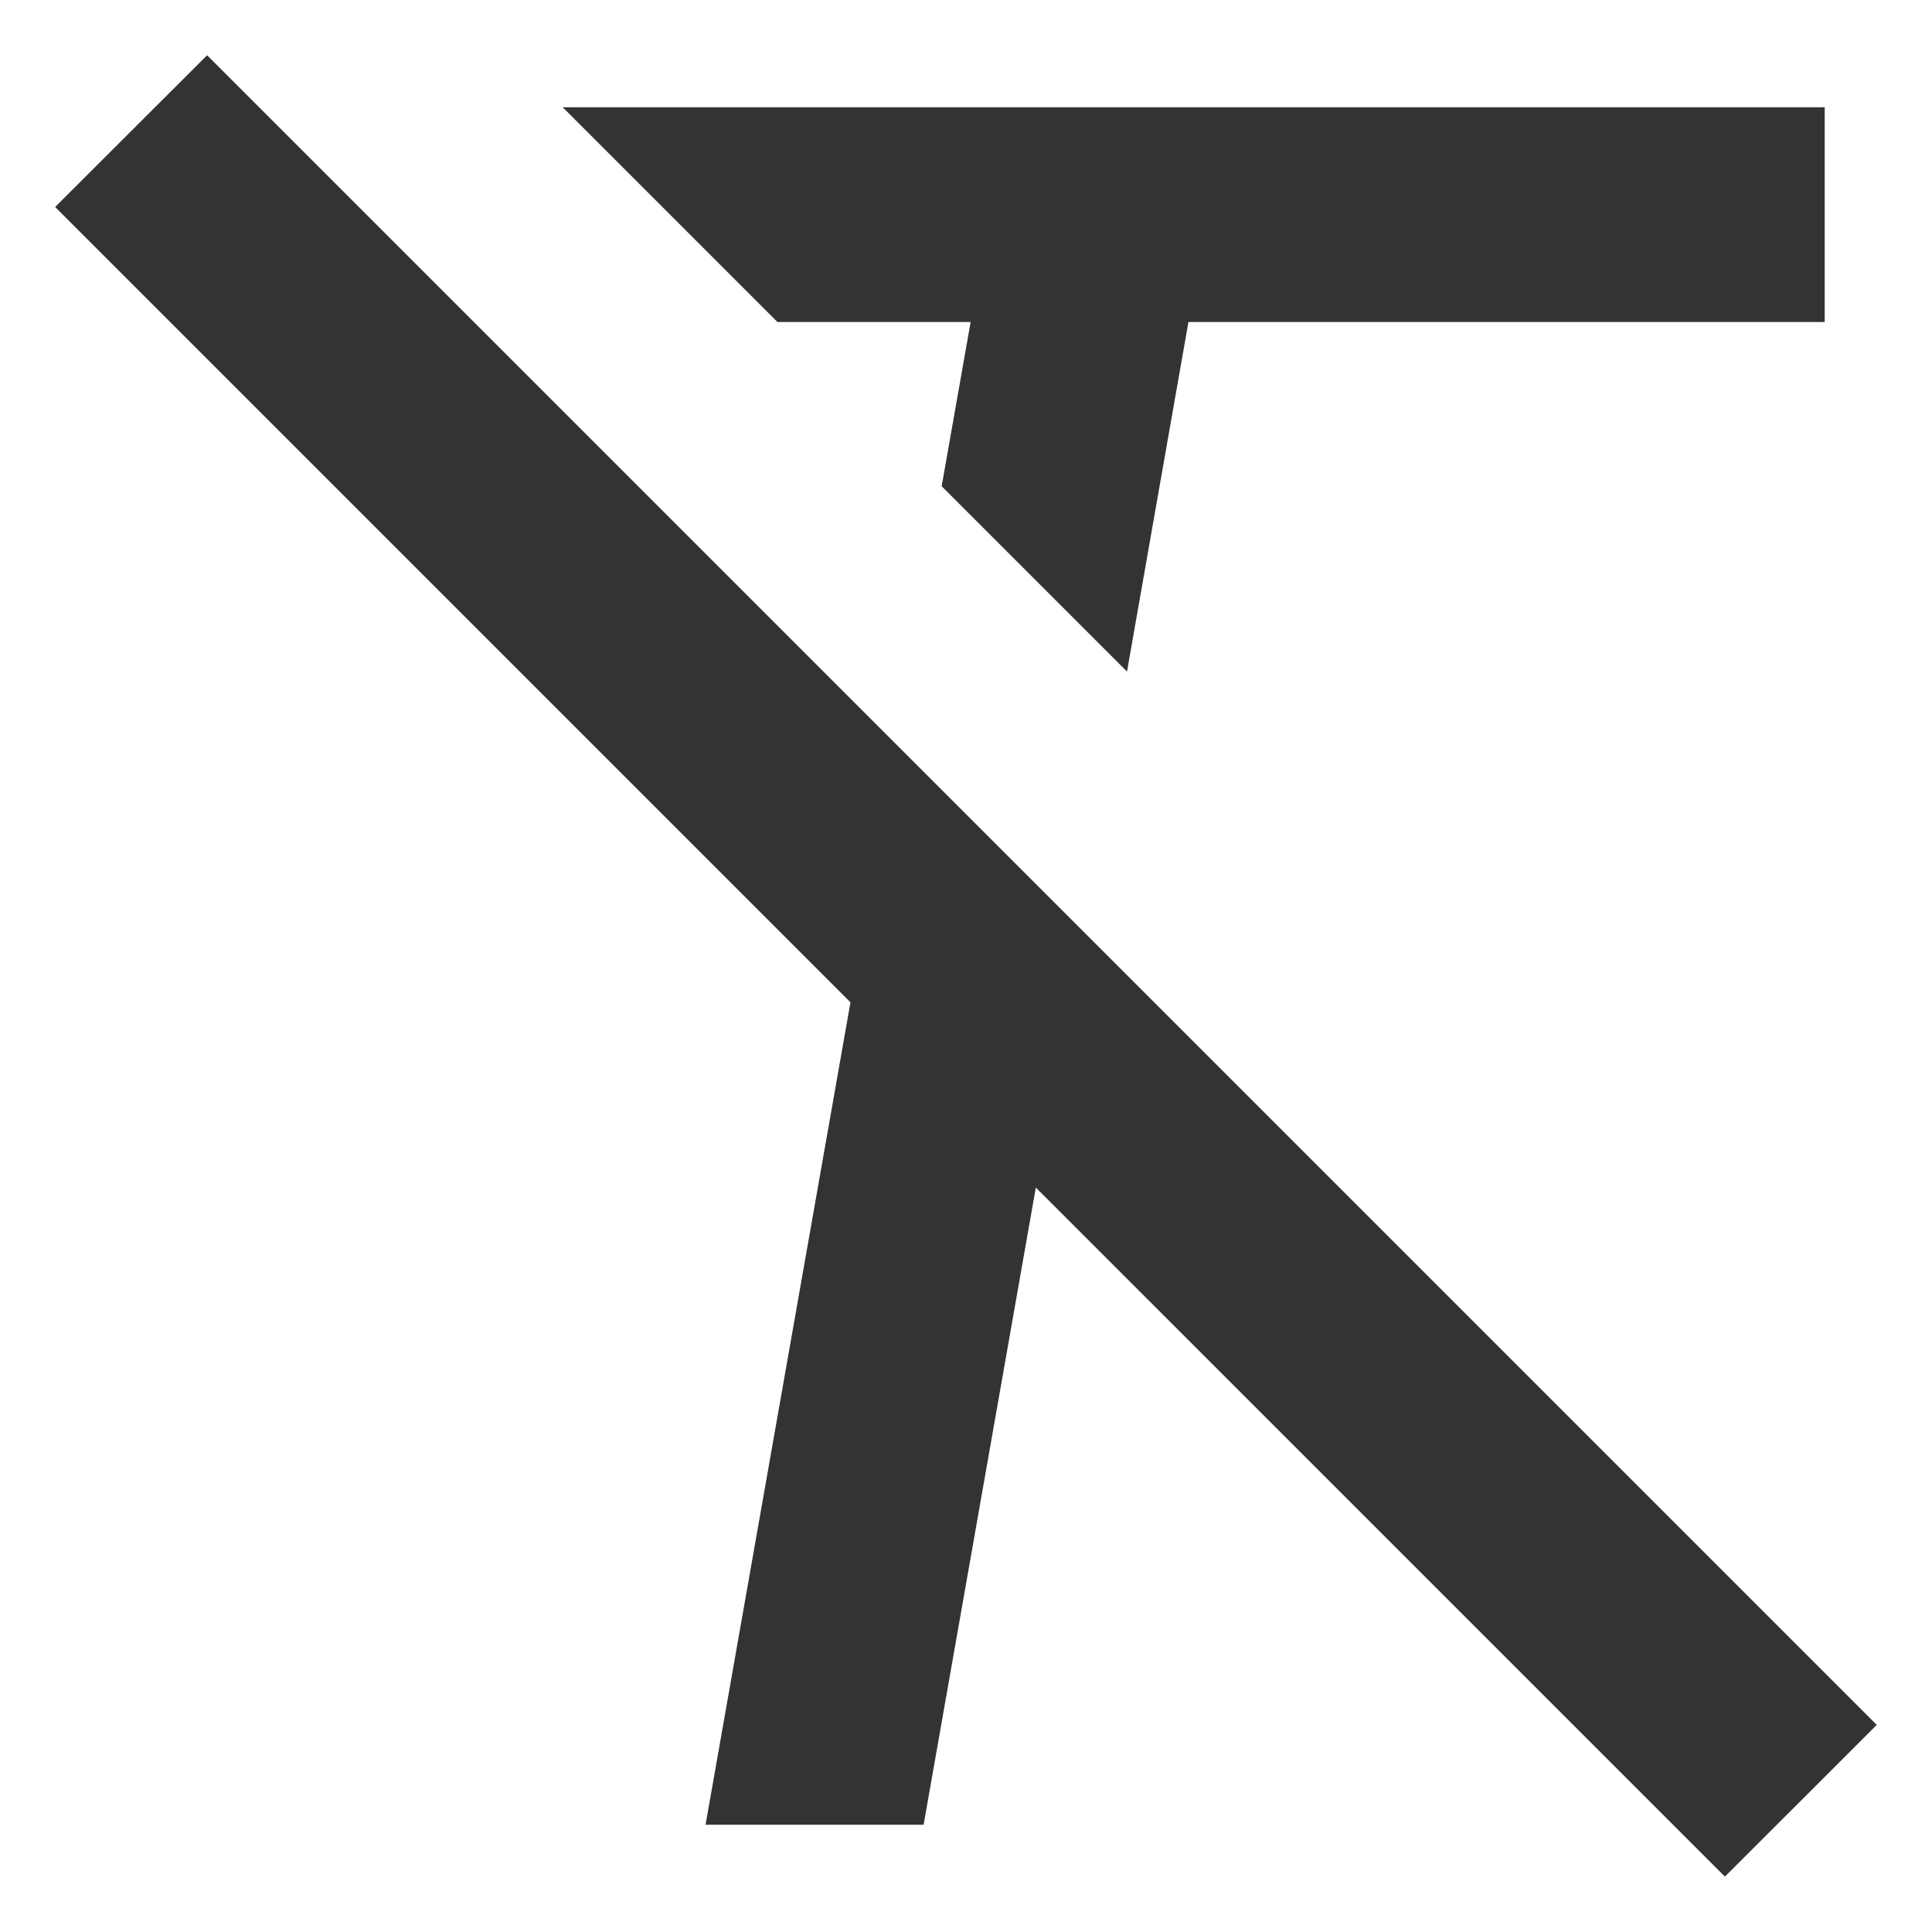
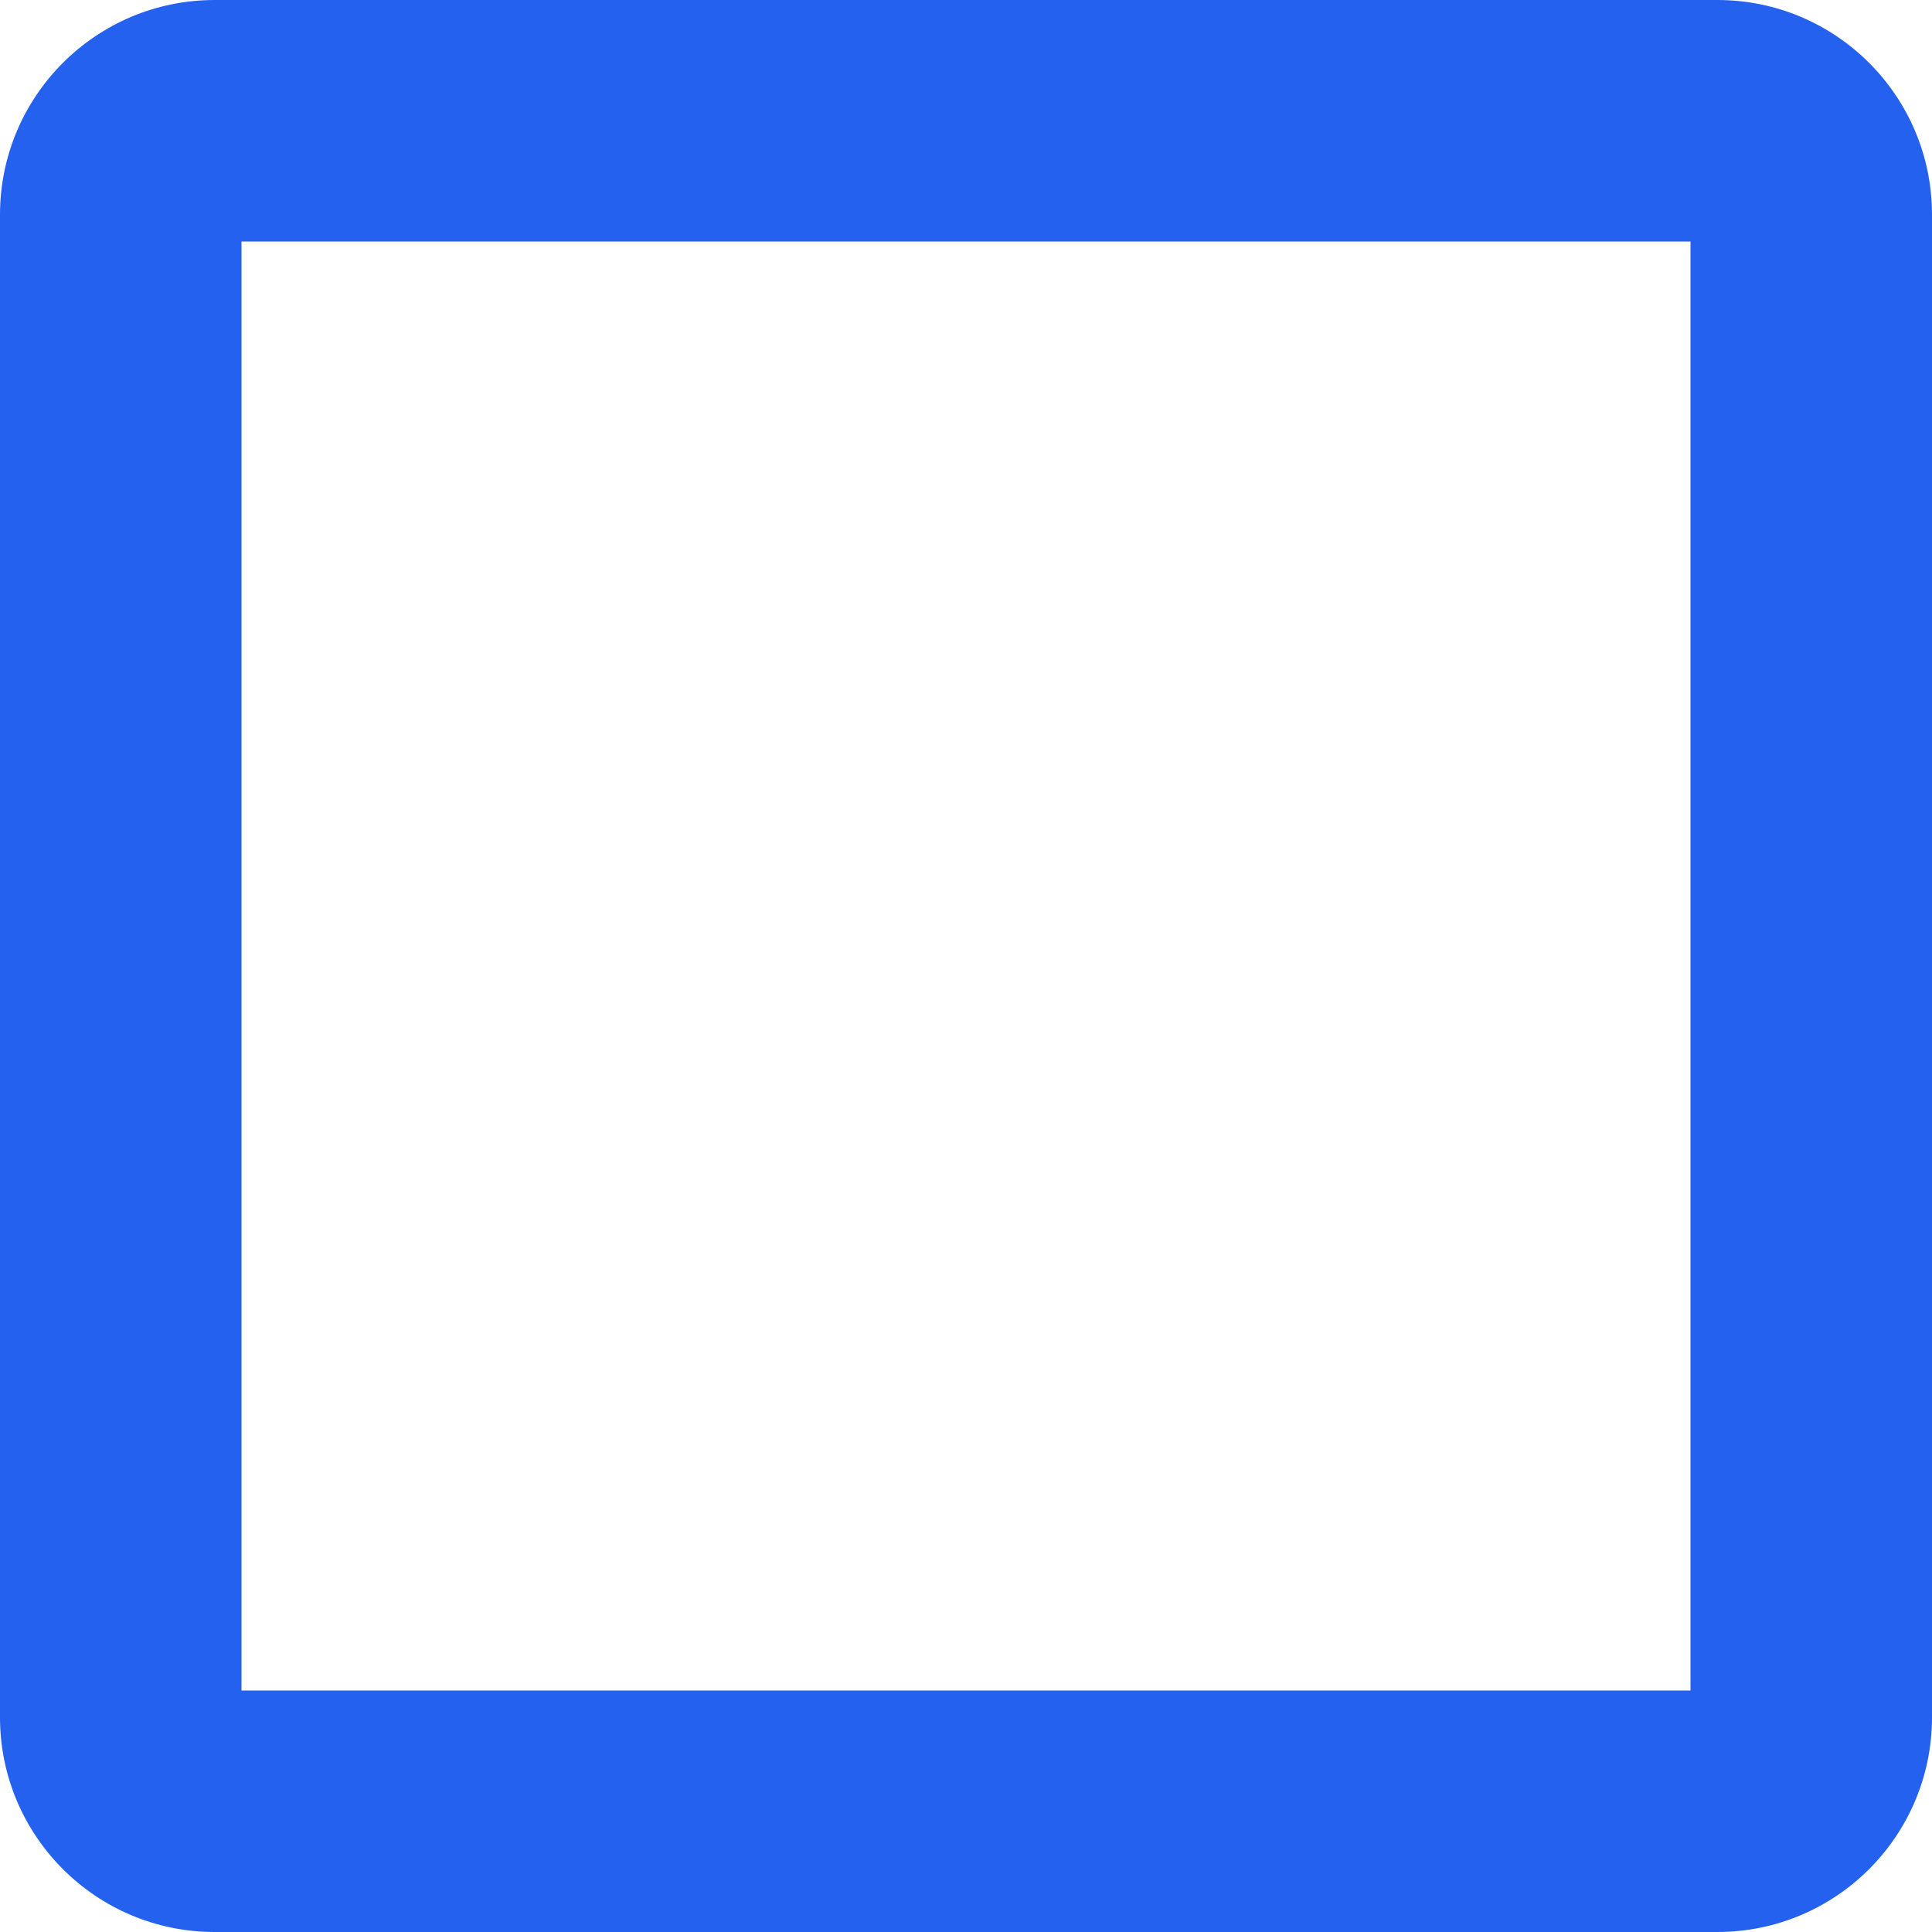
- <svg xmlns="http://www.w3.org/2000/svg" version="1.1" width="15px" height="15px">
-   <g transform="matrix(1 0 0 1 -181 -1772 )">
-     <path d="M 8.042 9.221  L 7.171 14.167  L 5.478 14.167  L 6.603 7.782  L 0.428 1.607  L 1.608 0.429  L 14.571 13.392  L 13.392 14.57  L 8.042 9.22  Z M 8.75 5.214  L 7.311 3.775  L 7.536 2.5  L 6.036 2.5  L 4.369 0.833  L 14.167 0.833  L 14.167 2.5  L 9.227 2.5  L 8.75 5.214  Z " fill-rule="nonzero" fill="#333333" stroke="none" transform="matrix(1 0 0 1 181 1772 )" />
+ <svg xmlns="http://www.w3.org/2000/svg" version="1.1" width="16px" height="16px">
+   <g>
+     <path d="M 2 2  L 14 2  L 14 14  L 2 14  L 2 2  Z M 16 1.778  C 16 0.796  15.204 0  14.222 0  L 1.778 0  C 0.796 0  0 0.796  0 1.778  L 0 14.222  C 0 15.204  0.796 16  1.778 16  L 14.222 16  C 15.204 16  16 15.204  16 14.222  L 16 1.778  Z " fill-rule="nonzero" fill="#2561ef" stroke="none" />
  </g>
</svg>
